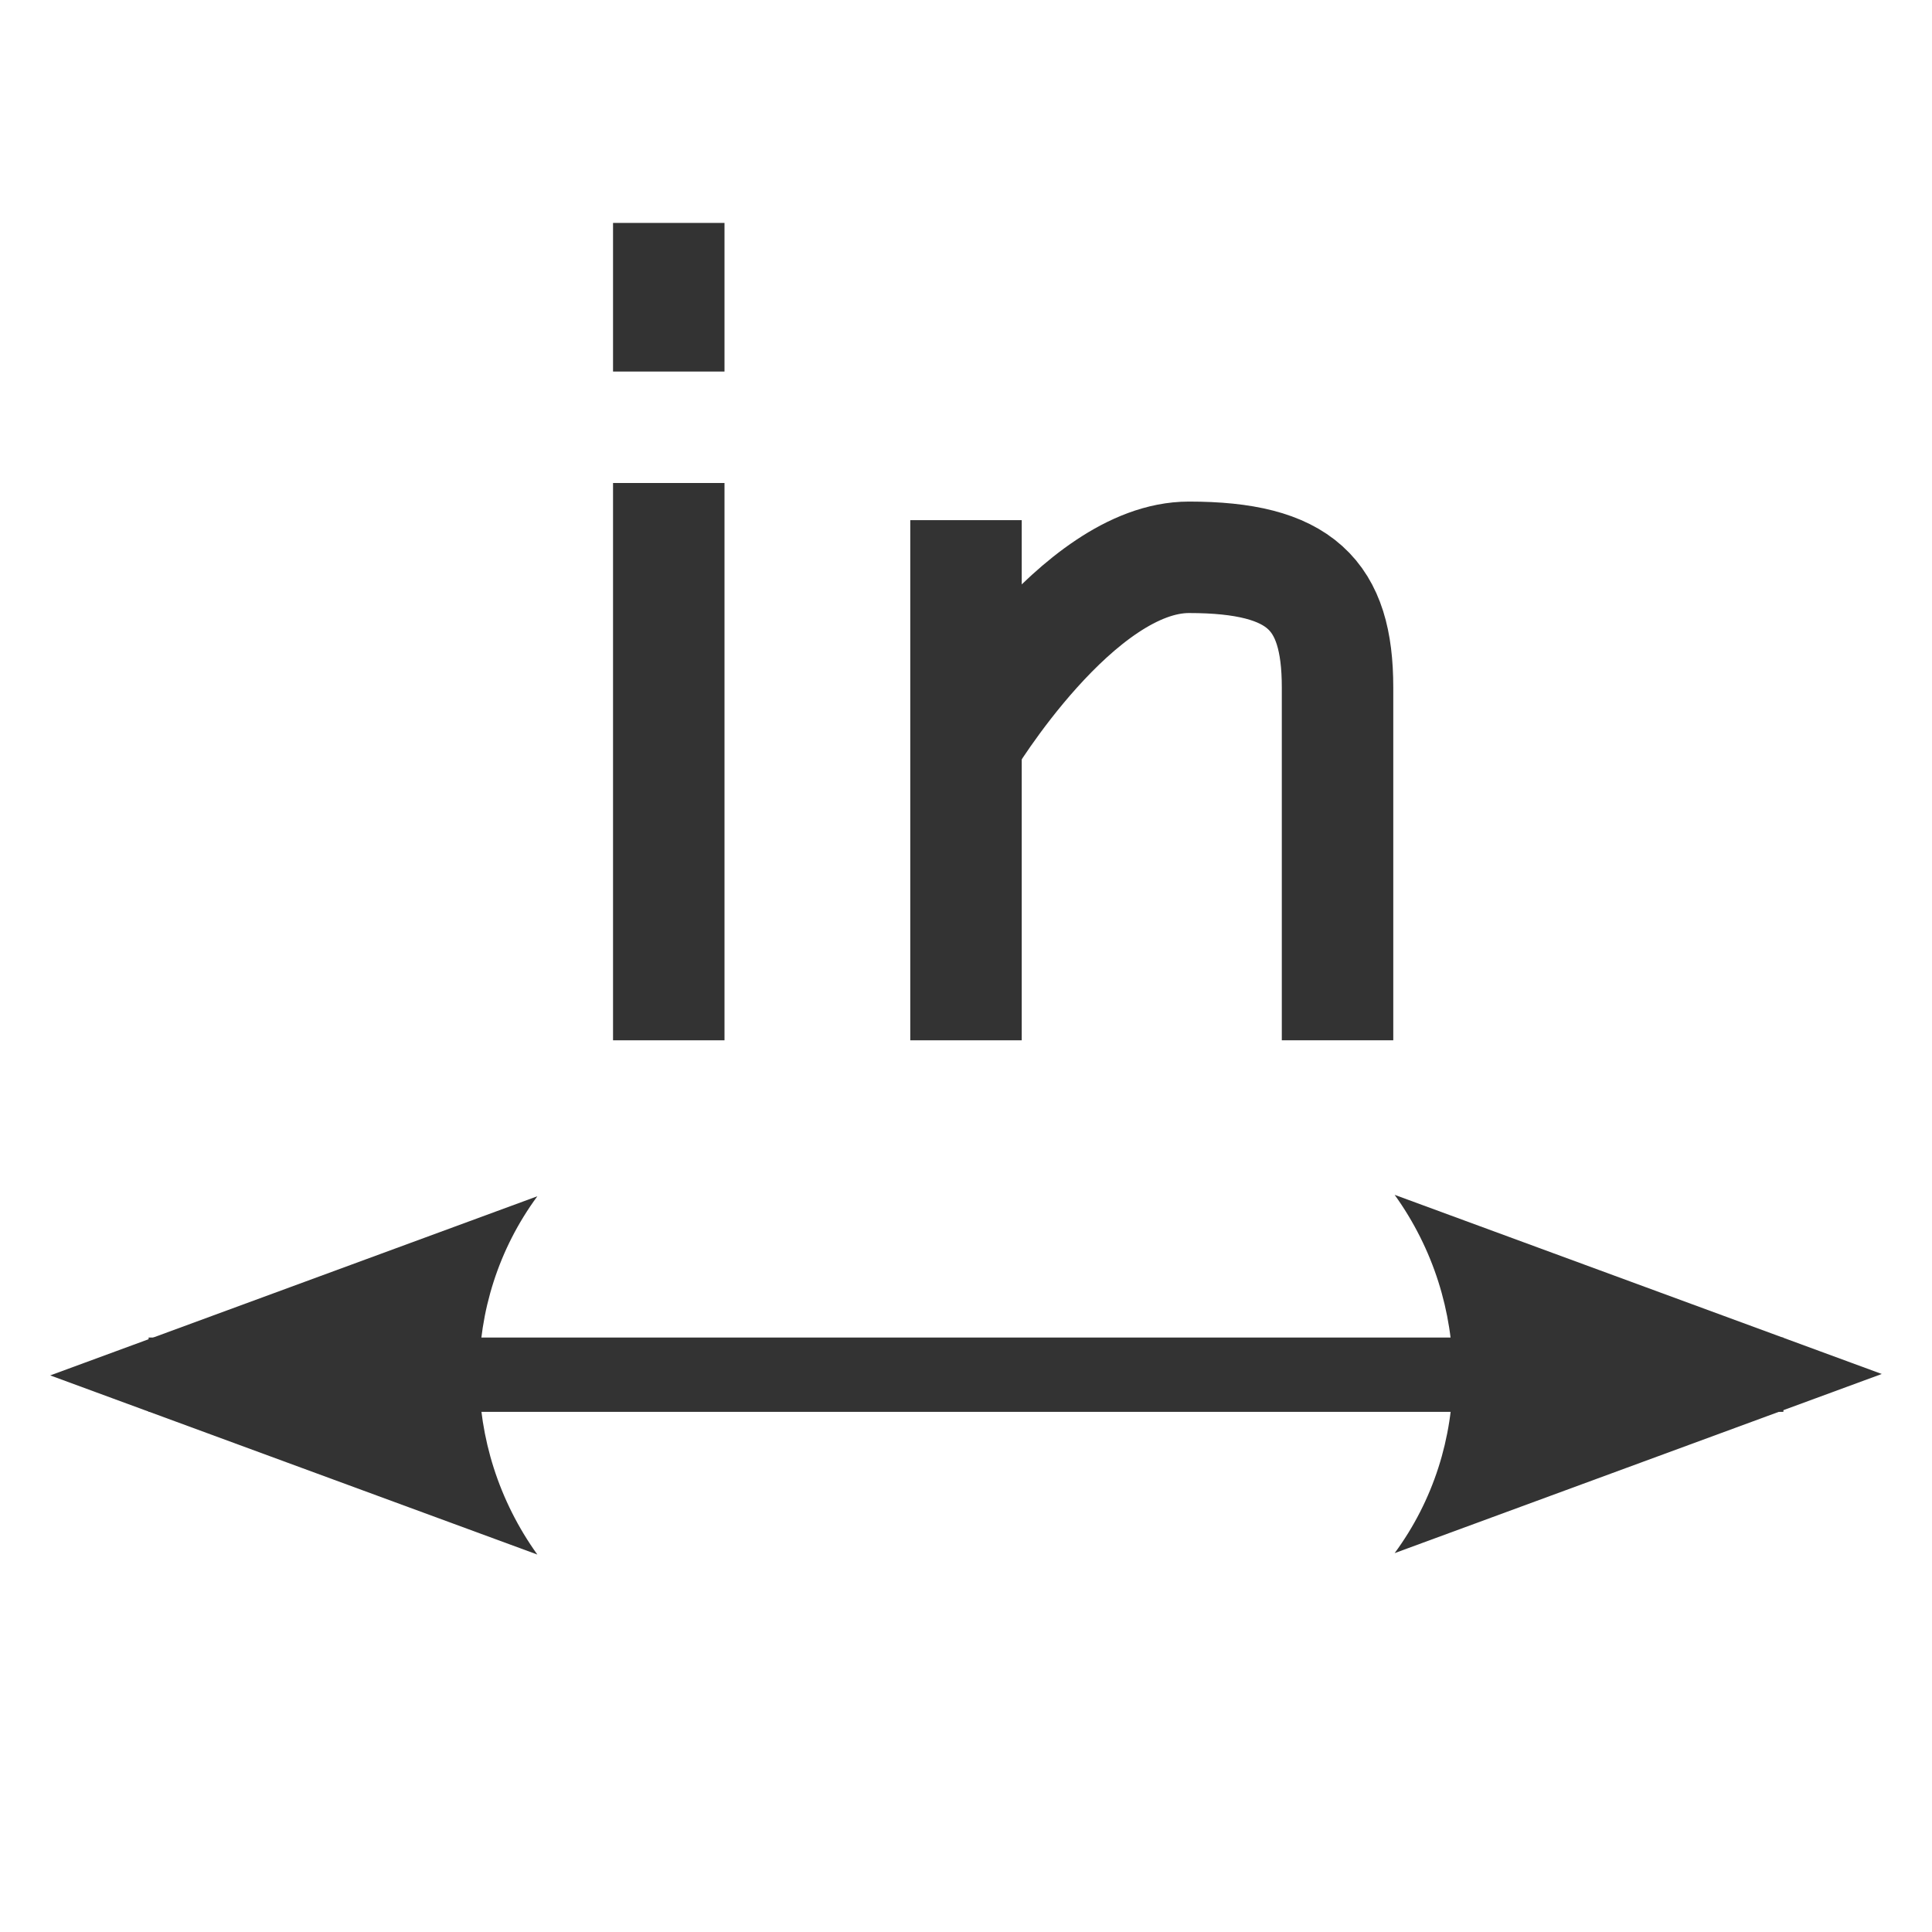
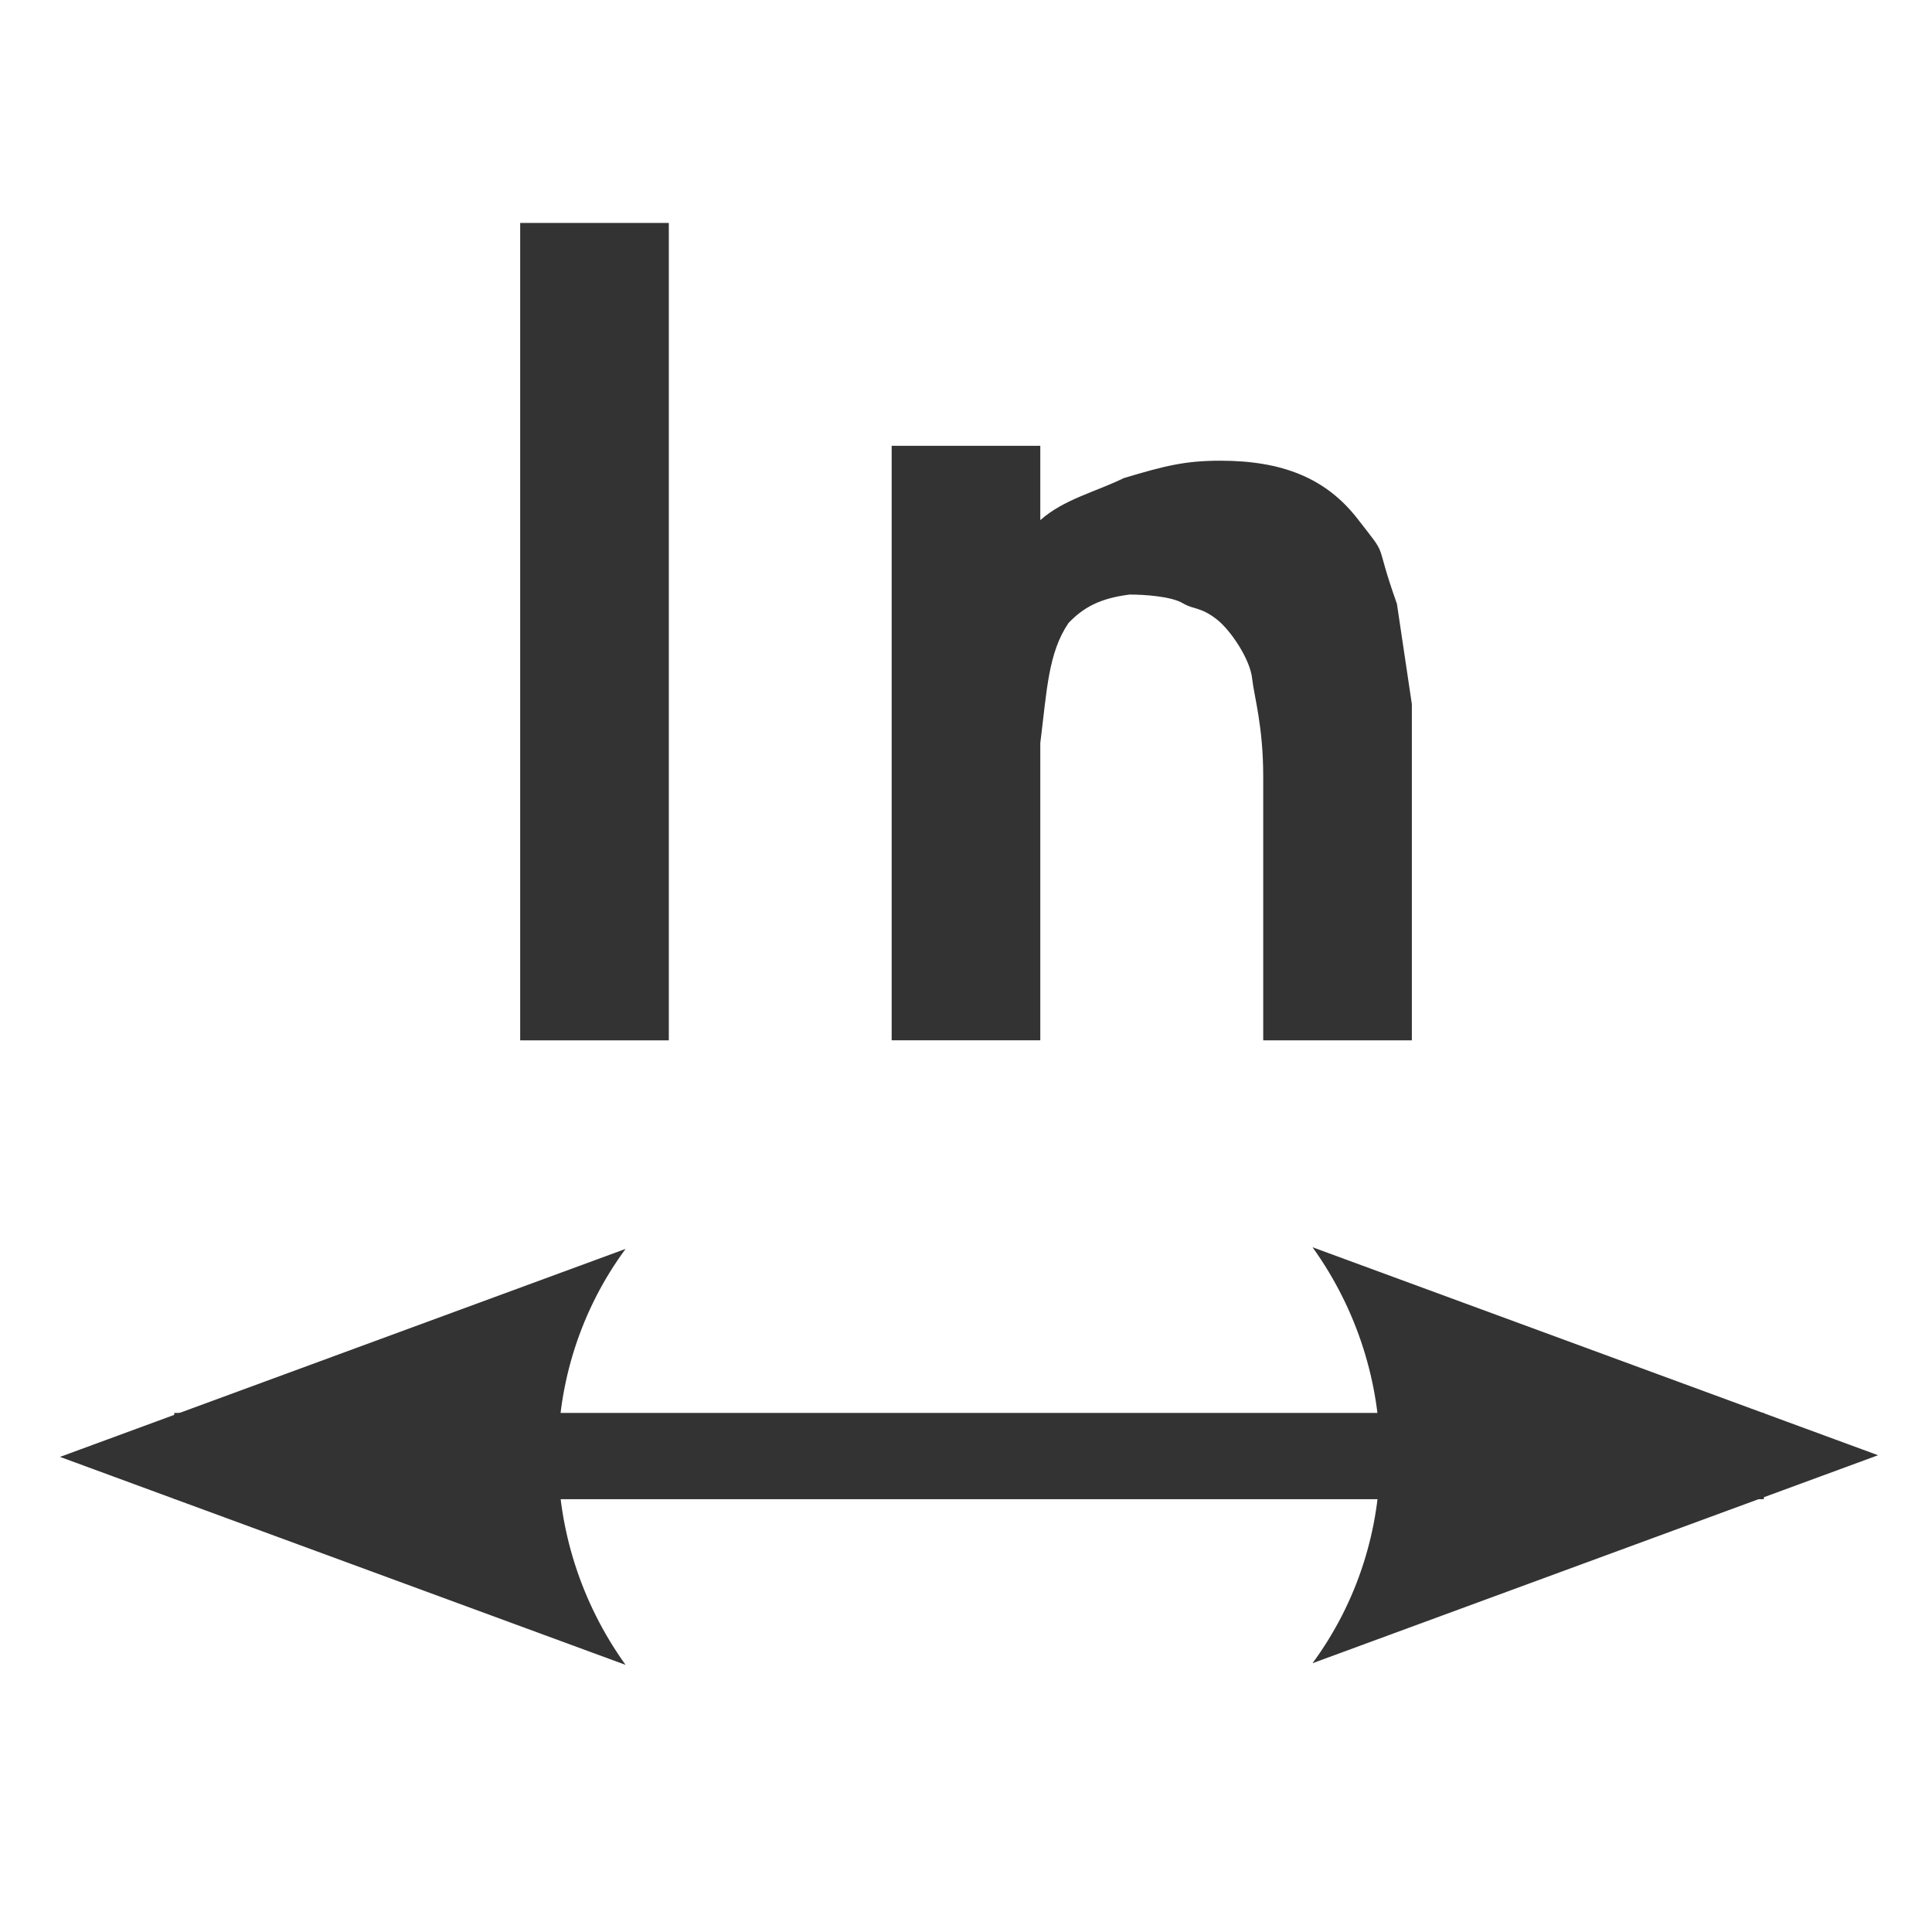
<svg xmlns="http://www.w3.org/2000/svg" height="26" width="26" version="1.1" id="svg2">
  <defs id="defs4">
    <marker orient="auto" refY="0.0" refX="0.0" id="Arrow2Mend" style="overflow:visible;">
      <path id="path3800" style="fill-rule:evenodd;stroke-width:0.625;stroke-linejoin:round;" d="M 8.719,4.034 L -2.207,0.016 L 8.719,-4.002 C 6.973,-1.63 6.983,1.616 8.719,4.034 z " transform="scale(0.6) rotate(180) translate(0,0)" />
    </marker>
    <marker orient="auto" refY="0.0" refX="0.0" id="Arrow2Mstart" style="overflow:visible">
      <path id="path3797" style="fill-rule:evenodd;stroke-width:0.625;stroke-linejoin:round" d="M 8.719,4.034 L -2.207,0.016 L 8.719,-4.002 C 6.973,-1.63 6.983,1.616 8.719,4.034 z " transform="scale(0.6) translate(0,0)" />
    </marker>
-     <marker orient="auto" refY="0.0" refX="0.0" id="TriangleInS" style="overflow:visible">
-       <path id="path3912" d="M 5.77,0.0 L -2.88,5.0 L -2.88,-5.0 L 5.77,0.0 z " style="fill-rule:evenodd;stroke:#000000;stroke-width:1.0pt" transform="scale(-0.2)" />
+     <marker orient="auto" refY="0" refX="0" id="Arrow2Mstart-3" style="overflow:visible">
+       <path id="path3797-7" style="fill-rule:evenodd;stroke-width:0.625;stroke-linejoin:round" d="M 8.719,4.034 -2.207,0.016 8.719,-4.002 c -1.745,2.372 -1.735,5.617 -6e-7,8.035 z" transform="scale(0.6,0.6)" />
    </marker>
-     <marker orient="auto" refY="0.0" refX="0.0" id="Arrow1Sstart" style="overflow:visible">
-       <path id="path3785" d="M 0.0,0.0 L 5.0,-5.0 L -12.5,0.0 L 5.0,5.0 L 0.0,0.0 z " style="fill-rule:evenodd;stroke:#000000;stroke-width:1.0pt" transform="scale(0.2) translate(6,0)" />
-     </marker>
-     <marker orient="auto" refY="0.0" refX="0.0" id="Arrow1Mstart" style="overflow:visible">
-       <path id="path3779" d="M 0.0,0.0 L 5.0,-5.0 L -12.5,0.0 L 5.0,5.0 L 0.0,0.0 z " style="fill-rule:evenodd;stroke:#000000;stroke-width:1.0pt" transform="scale(0.4) translate(10,0)" />
-     </marker>
-     <marker id="d" refY="0" refX="0" overflow="visible" orient="auto" style="overflow:visible">
-       <path d="M 5.77,0 -2.88,5 V -5 l 8.65,5 z" transform="scale(0.4,0.4)" id="path7" style="fill-rule:evenodd;stroke:#000000;stroke-width:1pt" />
-     </marker>
-     <marker id="c" refY="0" refX="0" overflow="visible" orient="auto" style="overflow:visible">
-       <path d="M 5.77,0 -2.88,5 V -5 l 8.65,5 z" transform="scale(-0.4,-0.4)" id="path10" style="fill-rule:evenodd;stroke:#000000;stroke-width:1pt" />
+     <marker orient="auto" refY="0" refX="0" id="Arrow2Mend-9" style="overflow:visible">
+       <path id="path3800-0" style="fill-rule:evenodd;stroke-width:0.625;stroke-linejoin:round" d="M 8.719,4.034 -2.207,0.016 8.719,-4.002 c -1.745,2.372 -1.735,5.617 -6e-7,8.035 z" transform="scale(-0.6,-0.6)" />
    </marker>
  </defs>
-   <path style="opacity:0.8;fill:#000000;fill-opacity:1;stroke:#000000;stroke-width:1;stroke-miterlimit:4;stroke-dasharray:none;marker-start:url(#Arrow2Mstart);marker-end:url(#Arrow2Mend)" id="path14" d="m 2,18.5 22,0" />
-   <path style="fill:none;stroke:#333333;stroke-width:1.5;stroke-linecap:butt;stroke-linejoin:miter;stroke-miterlimit:4;stroke-dasharray:none;stroke-opacity:1" d="M 9,6.5 9,14" id="path3004" />
-   <path id="path3816" d="m 13,7 0,7" style="fill:none;stroke:#333333;stroke-width:1.5;stroke-linecap:butt;stroke-linejoin:miter;stroke-miterlimit:4;stroke-opacity:1;stroke-dasharray:none" />
-   <path style="fill:none;stroke:#333333;stroke-width:1.5;stroke-linecap:butt;stroke-linejoin:miter;stroke-miterlimit:4;stroke-opacity:1;stroke-dasharray:none" d="m 13,10 c 0,0 1.5,-2.5 3,-2.5 1.5,0 2,0.5 2,1.75 0,1.25 0,4.75 0,4.75" id="path3818" />
-   <path id="path4193" d="M 9,3 9,5" style="fill:none;stroke:#333333;stroke-width:1.5;stroke-linecap:butt;stroke-linejoin:miter;stroke-miterlimit:4;stroke-dasharray:none;stroke-opacity:1" />
+   <g transform="scale(0.9566027,1.045366)" style="font-size:49.972px;line-height:125%;letter-spacing:0px;word-spacing:0px;opacity:0.8;fill:#000000;font-family:Sans" id="text16">
+     <path d="m 7.318,2.87 2.091,0 0,10.523 -2.091,0" style="font-size:13.742px;font-style:normal;font-variant:normal;font-weight:600;font-stretch:normal;fill:#000000;font-family:NanumGothic;-inkscape-font-specification:NanumGothic Semi-Bold" id="path2990" />
+     <path d="m 19.862,9.064 0,4.329 -2.091,0 0,-0.957 0,-2.438 c 0,-0.649 -0.125,-1.017 -0.156,-1.263 C 17.588,8.489 17.312,8.108 17.11,7.968 16.885,7.811 16.803,7.852 16.642,7.767 16.481,7.677 16.099,7.654 15.893,7.654 c -0.423,0.048 -0.653,0.168 -0.861,0.366 -0.286,0.385 -0.304,0.867 -0.397,1.546 l 0,3.826 -2.091,0 0,-7.653 2.091,0 0,0.957 C 14.971,6.425 15.402,6.337 15.809,6.155 c 0.59,-0.162 0.869,-0.224 1.361,-0.224 0.868,7.7e-6 1.487,0.223 1.934,0.755 0.452,0.532 0.209,0.215 0.548,1.087" style="font-size:13.742px;font-style:normal;font-variant:normal;font-weight:600;font-stretch:normal;fill:#000000;font-family:NanumGothic;-inkscape-font-specification:NanumGothic Semi-Bold" id="path2992" />
+   </g>
+   <path style="opacity:0.8;fill:#eaeaea;fill-opacity:1;stroke:#000000;stroke-width:1.161;stroke-miterlimit:4;stroke-dasharray:none;marker-start:url(#Arrow2Mstart);marker-end:url(#Arrow2Mend)" id="path14-3" d="m 2.345,19.595 21.392,0" />
</svg>
